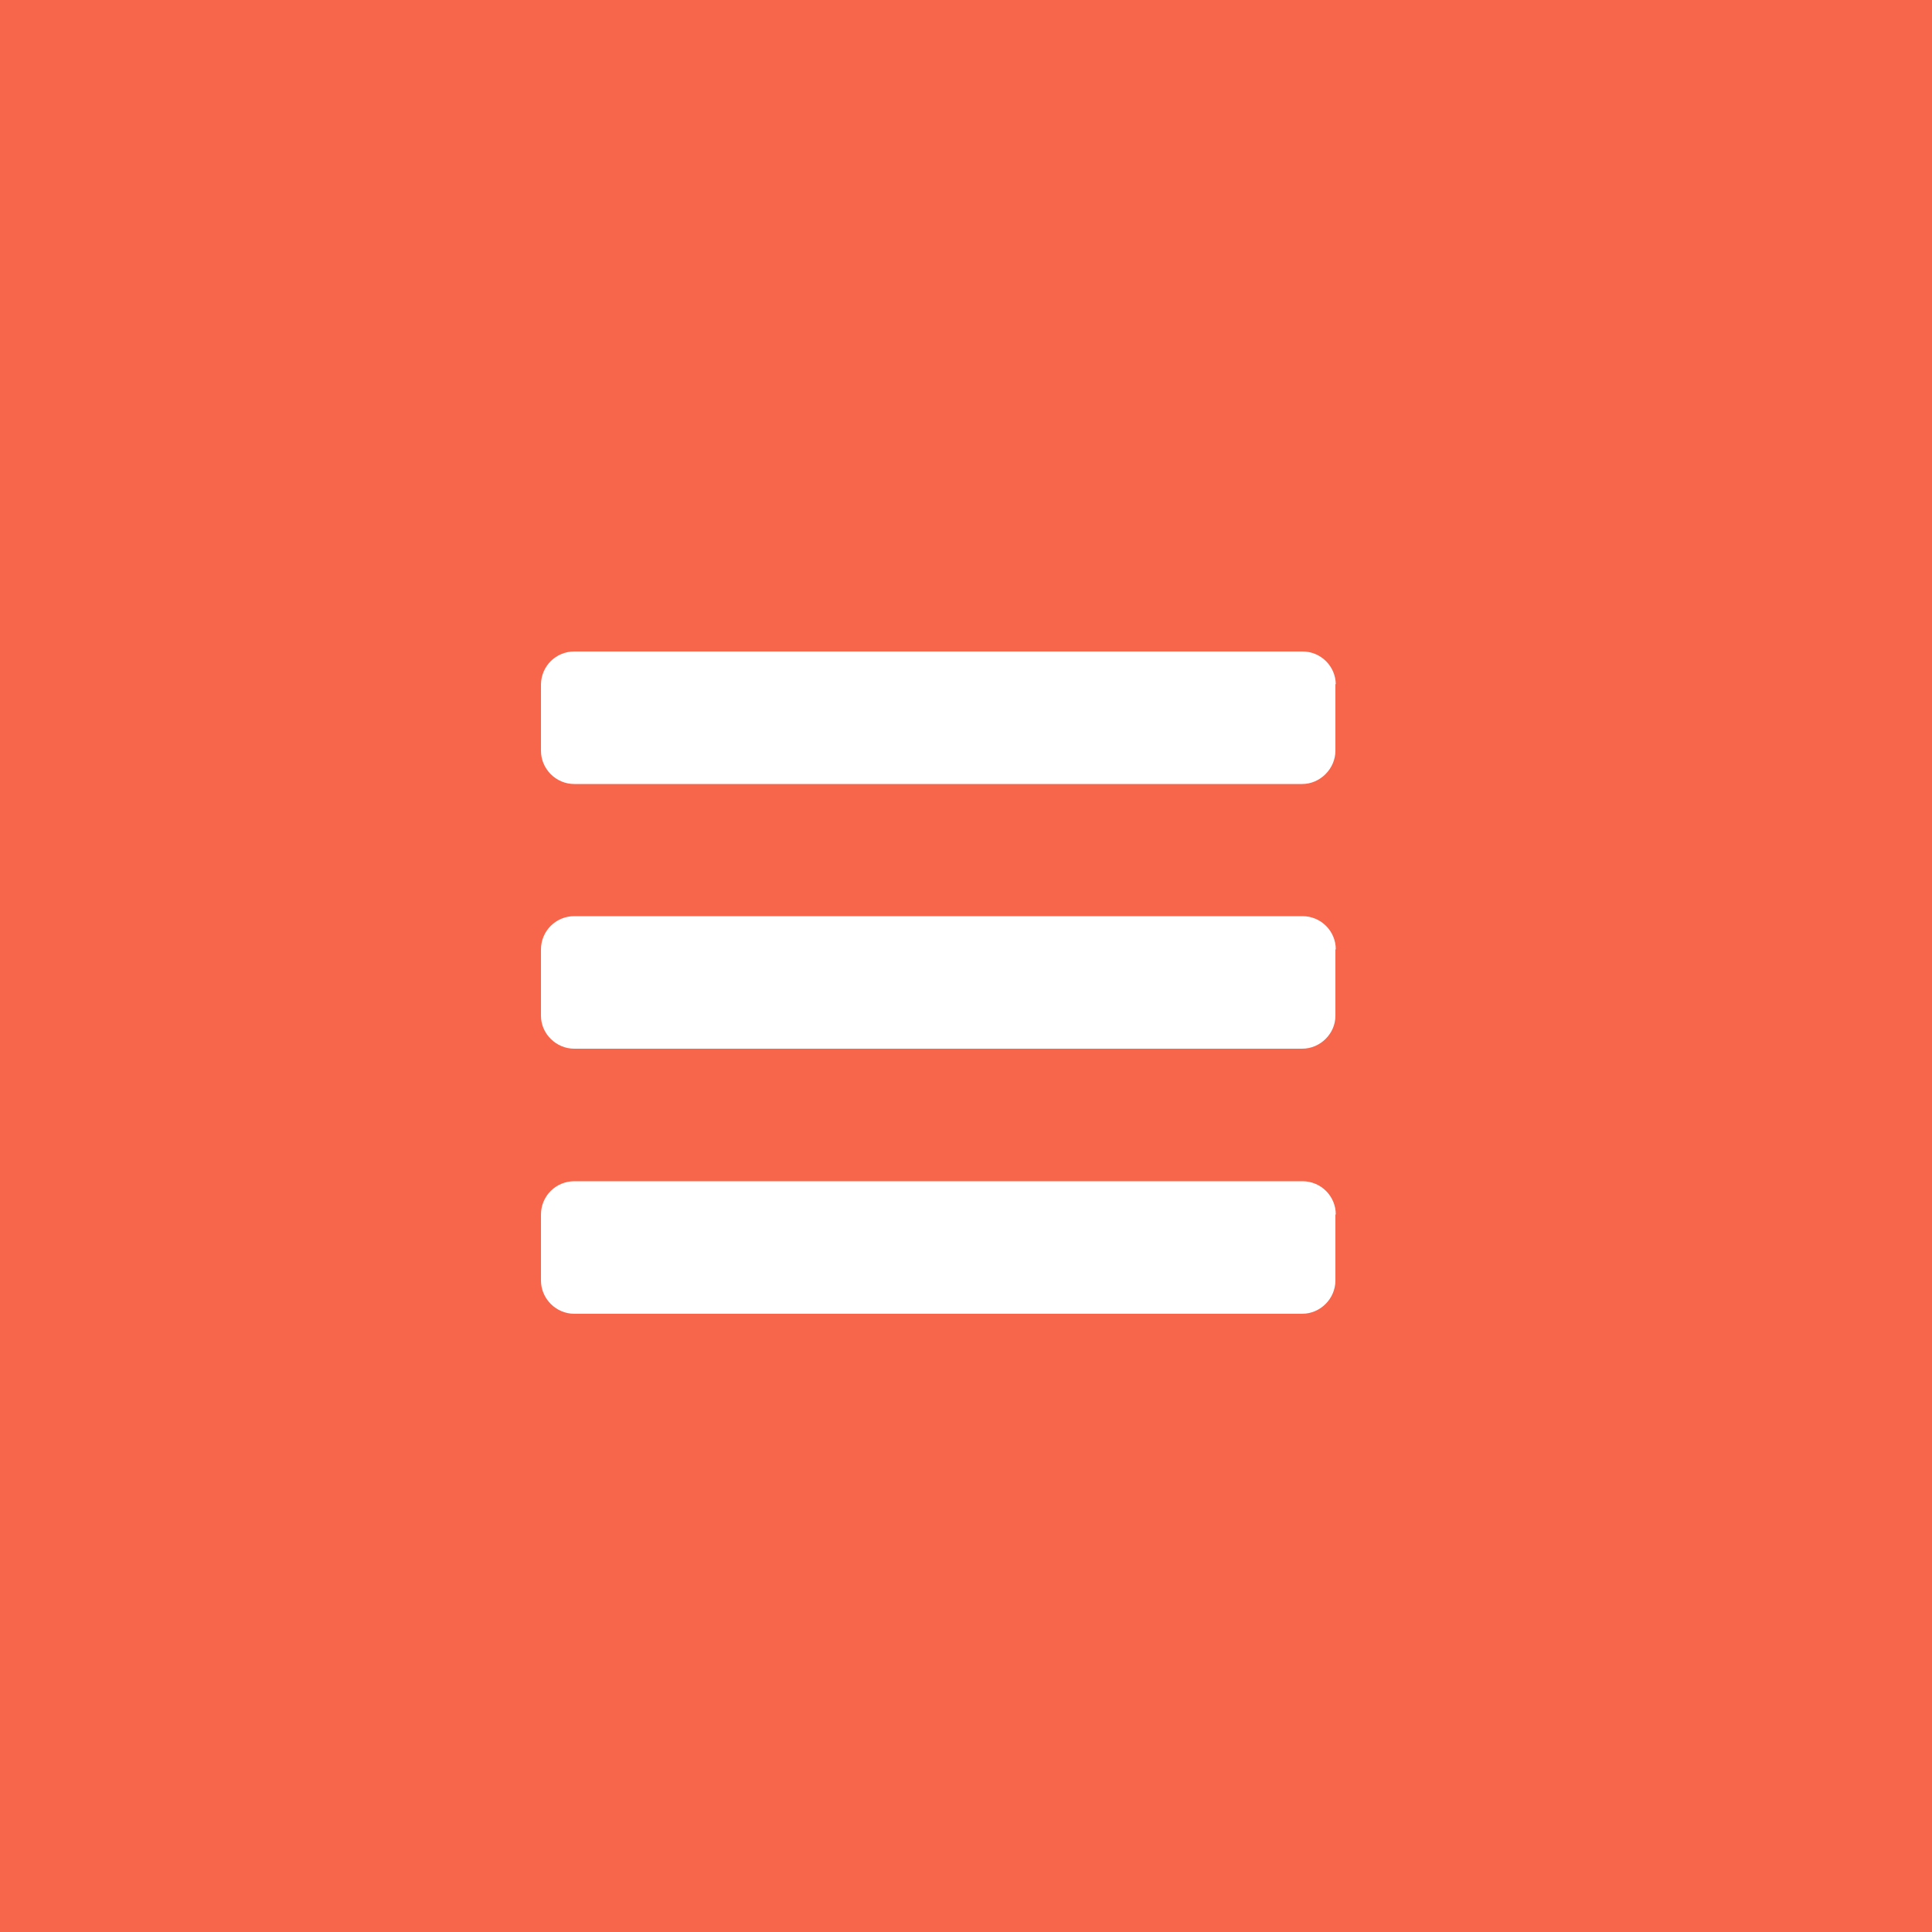
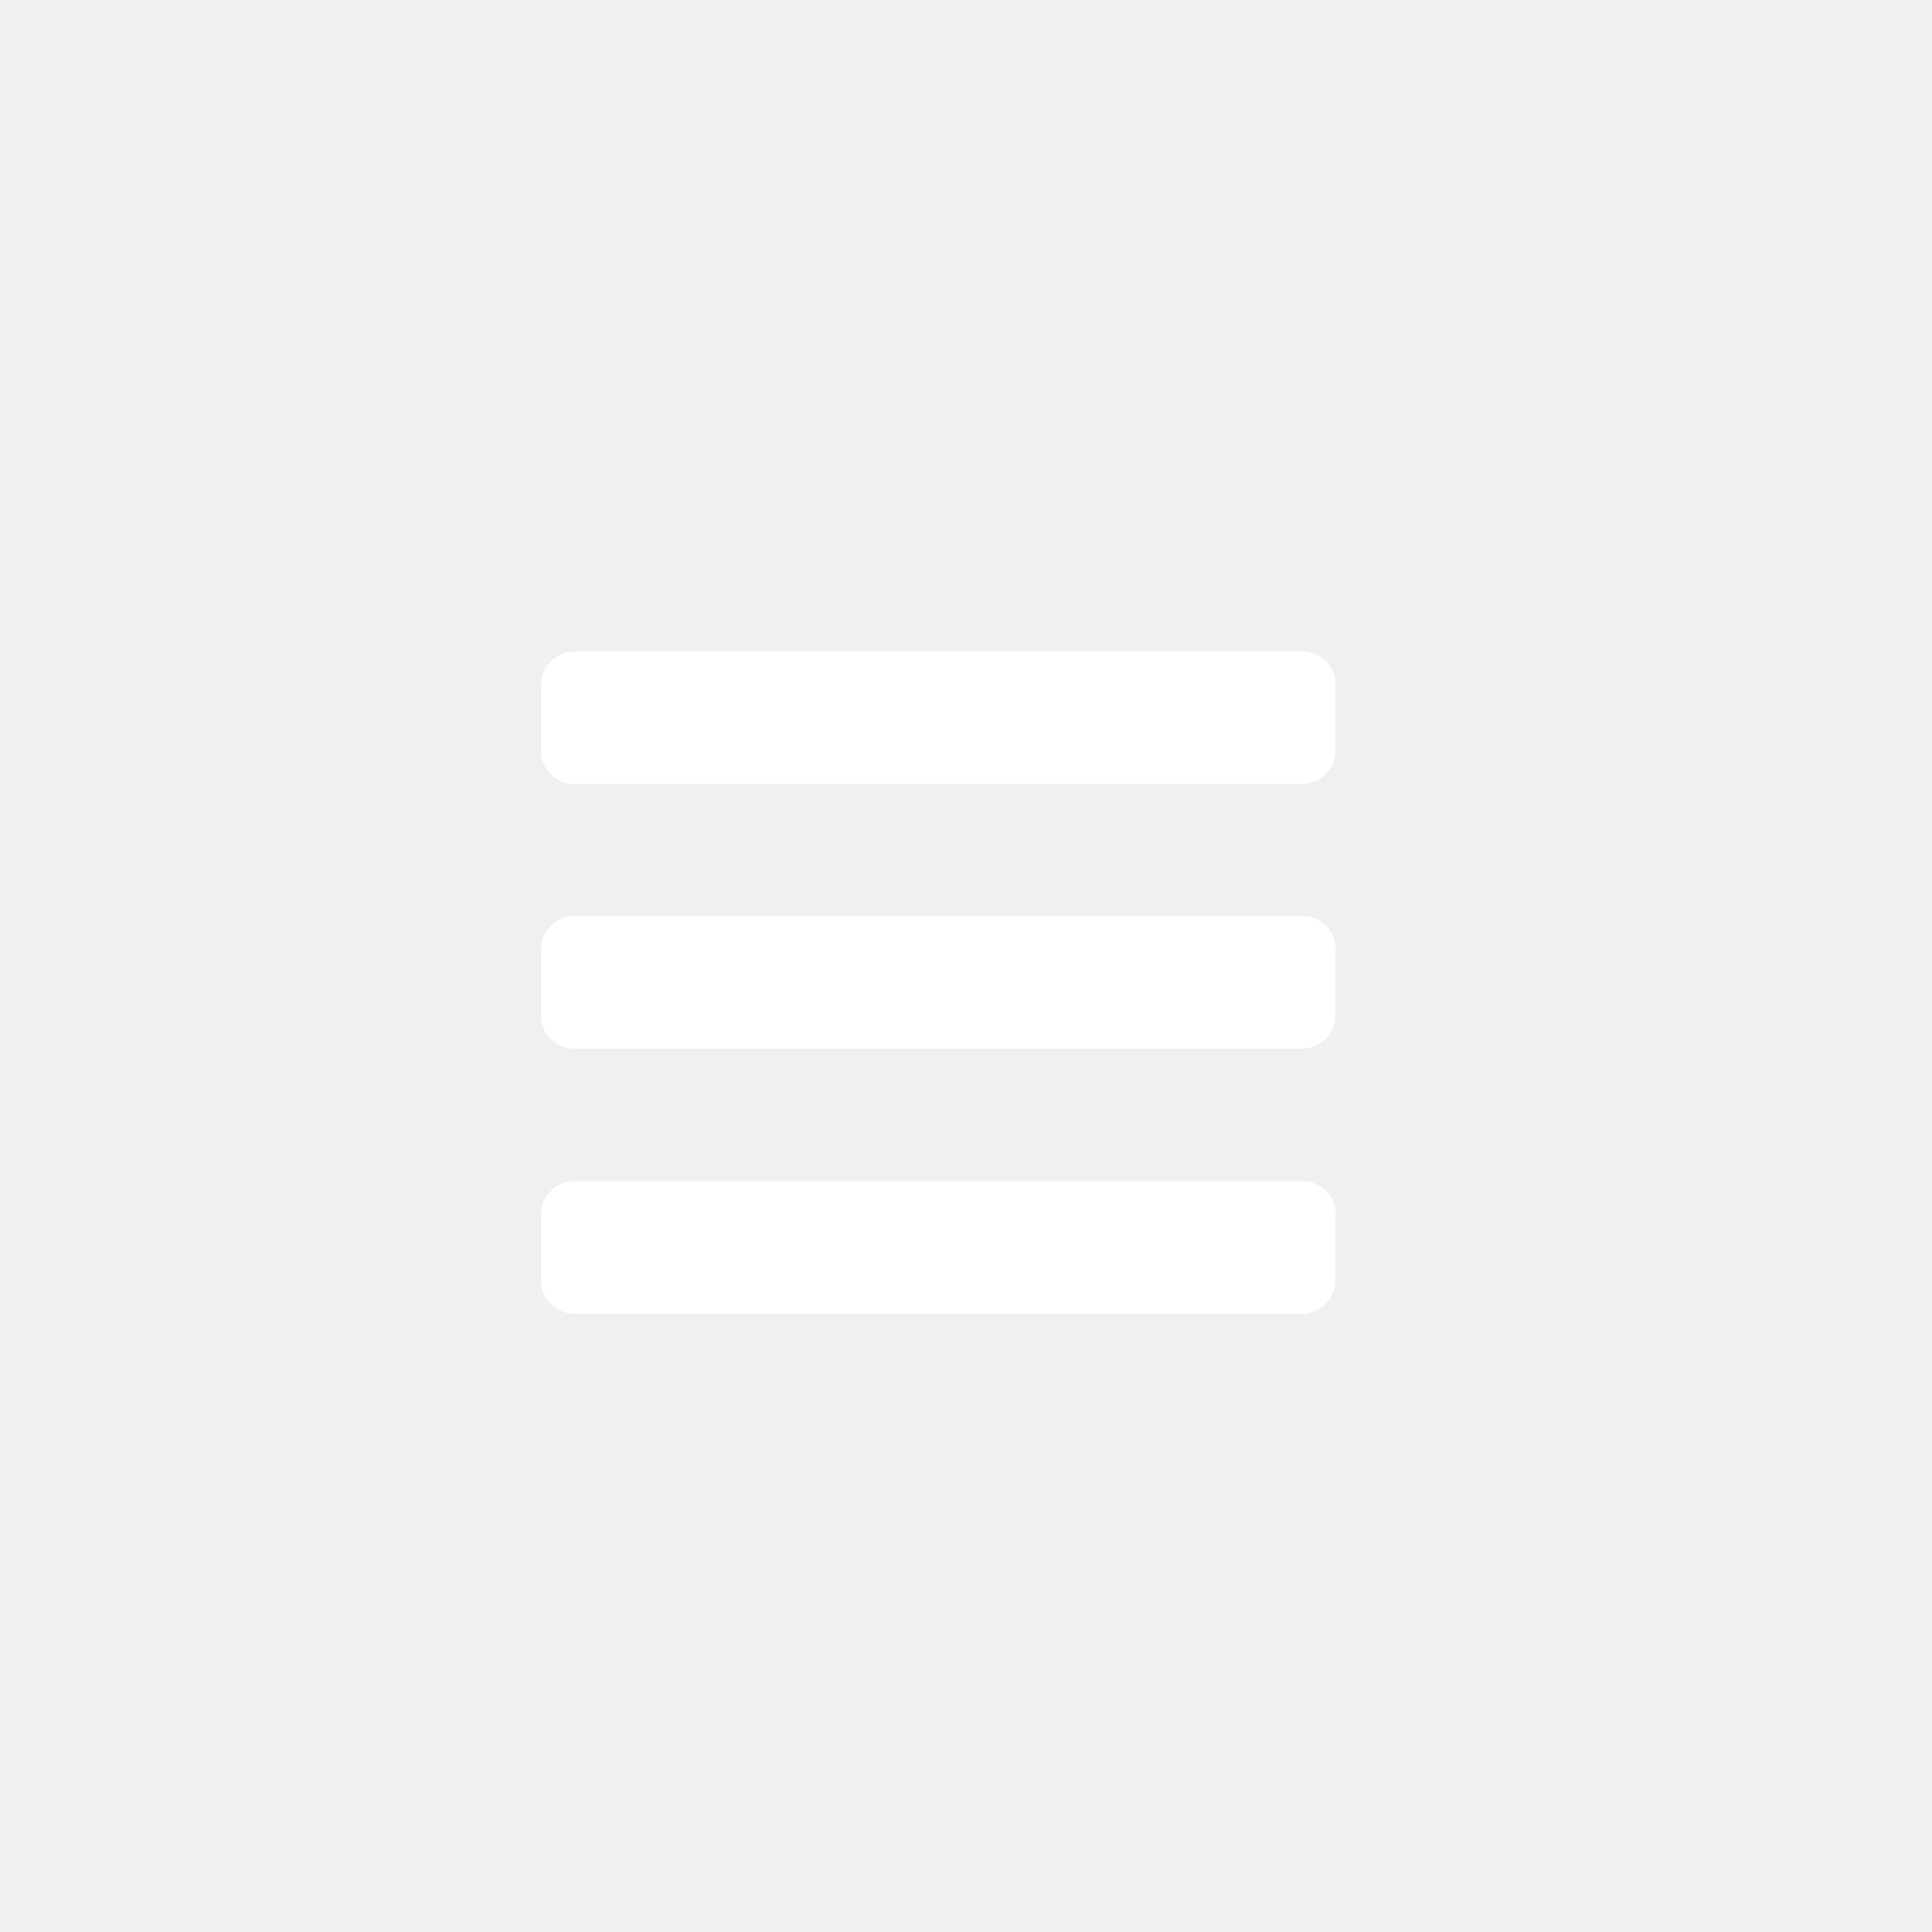
<svg xmlns="http://www.w3.org/2000/svg" width="50" height="50" fill="none">
-   <path fill="#F7654A" d="M0 0h50v50H0z" />
-   <path d="M34.57 31.43a.86.86 0 00-.86-.86H14.86a.86.86 0 00-.86.86v1.71c0 .47.39.86.86.86H33.7c.47 0 .86-.39.86-.86v-1.71zm0-6.86a.86.86 0 00-.86-.86H14.86a.86.86 0 00-.86.86v1.72c0 .46.39.85.86.85H33.7c.47 0 .86-.39.86-.85v-1.72zm0-6.86a.86.86 0 00-.86-.85H14.86a.86.86 0 00-.86.85v1.72c0 .47.39.86.86.86H33.7c.47 0 .86-.4.86-.86V17.7z" fill="#fff" />
+   <path d="M34.57 31.43a.86.86 0 00-.86-.86H14.86a.86.86 0 00-.86.86v1.71c0 .47.39.86.86.86H33.7c.47 0 .86-.39.86-.86v-1.71zm0-6.86a.86.86 0 00-.86-.86H14.86a.86.86 0 00-.86.86v1.72c0 .46.39.85.86.85H33.7c.47 0 .86-.39.86-.85v-1.72zm0-6.86a.86.86 0 00-.86-.85H14.86a.86.86 0 00-.86.85v1.72c0 .47.39.86.86.86H33.7c.47 0 .86-.4.86-.86V17.7z" fill="#ffffff" />
</svg>
